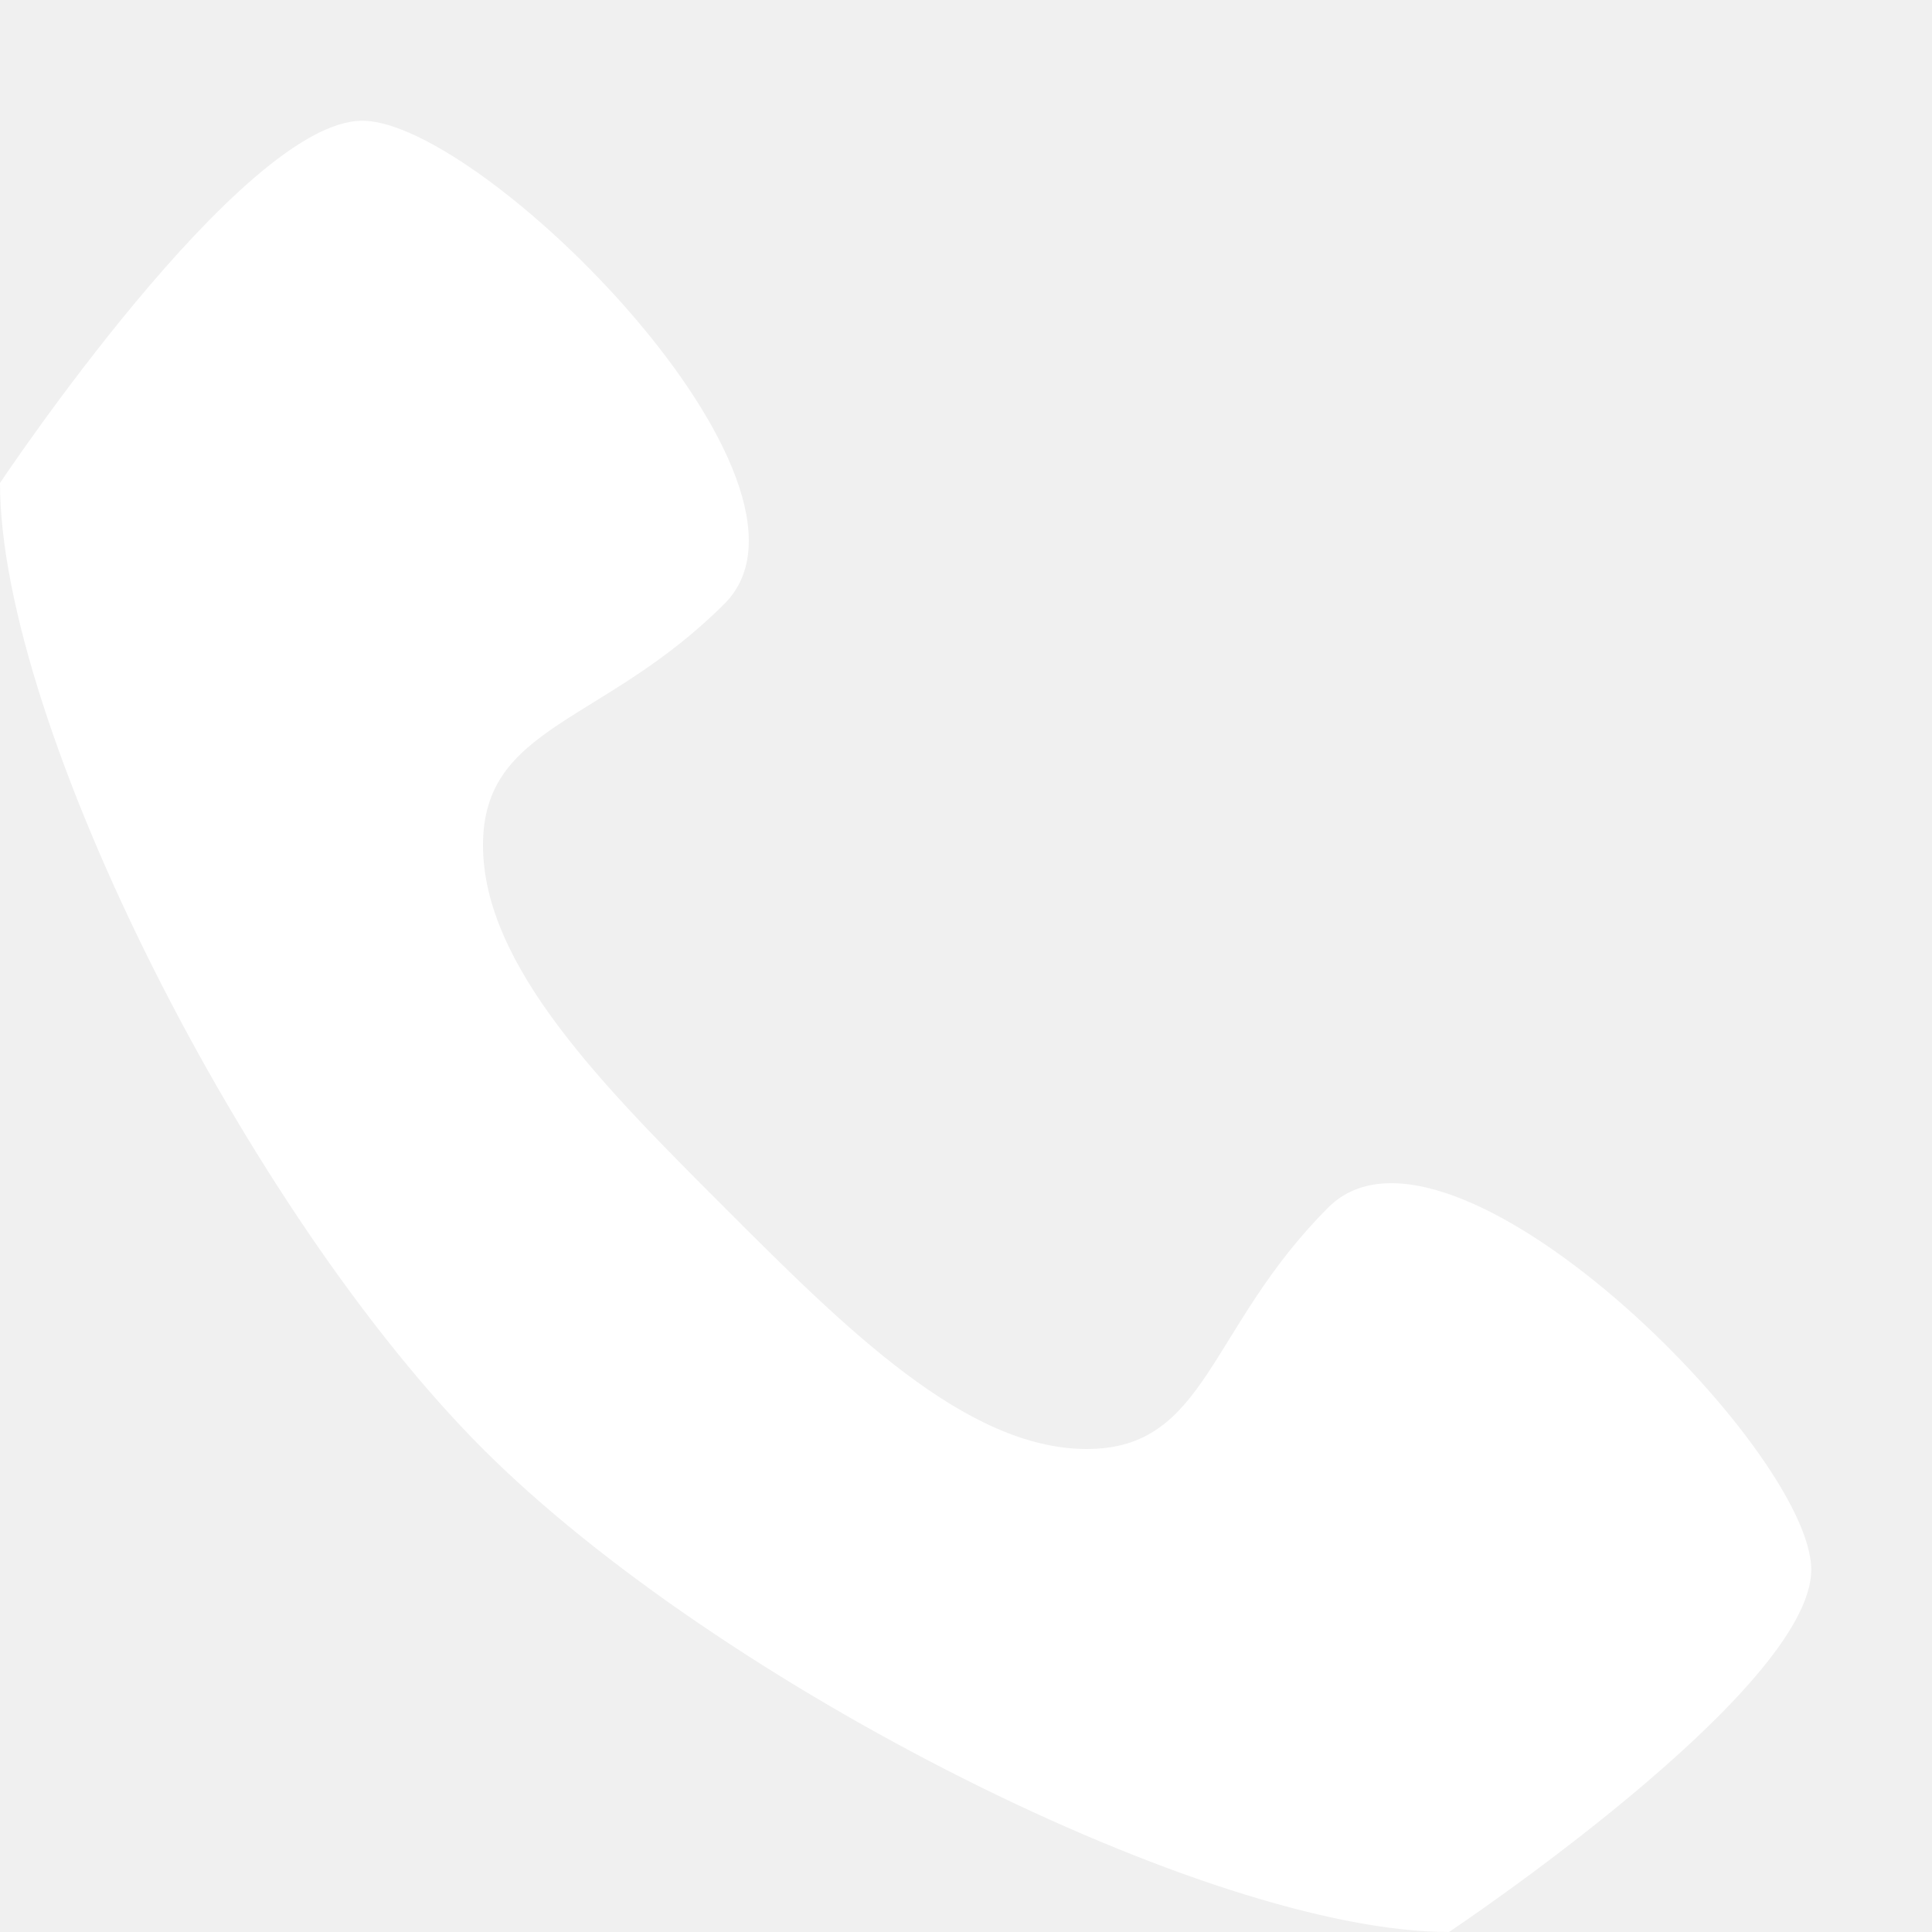
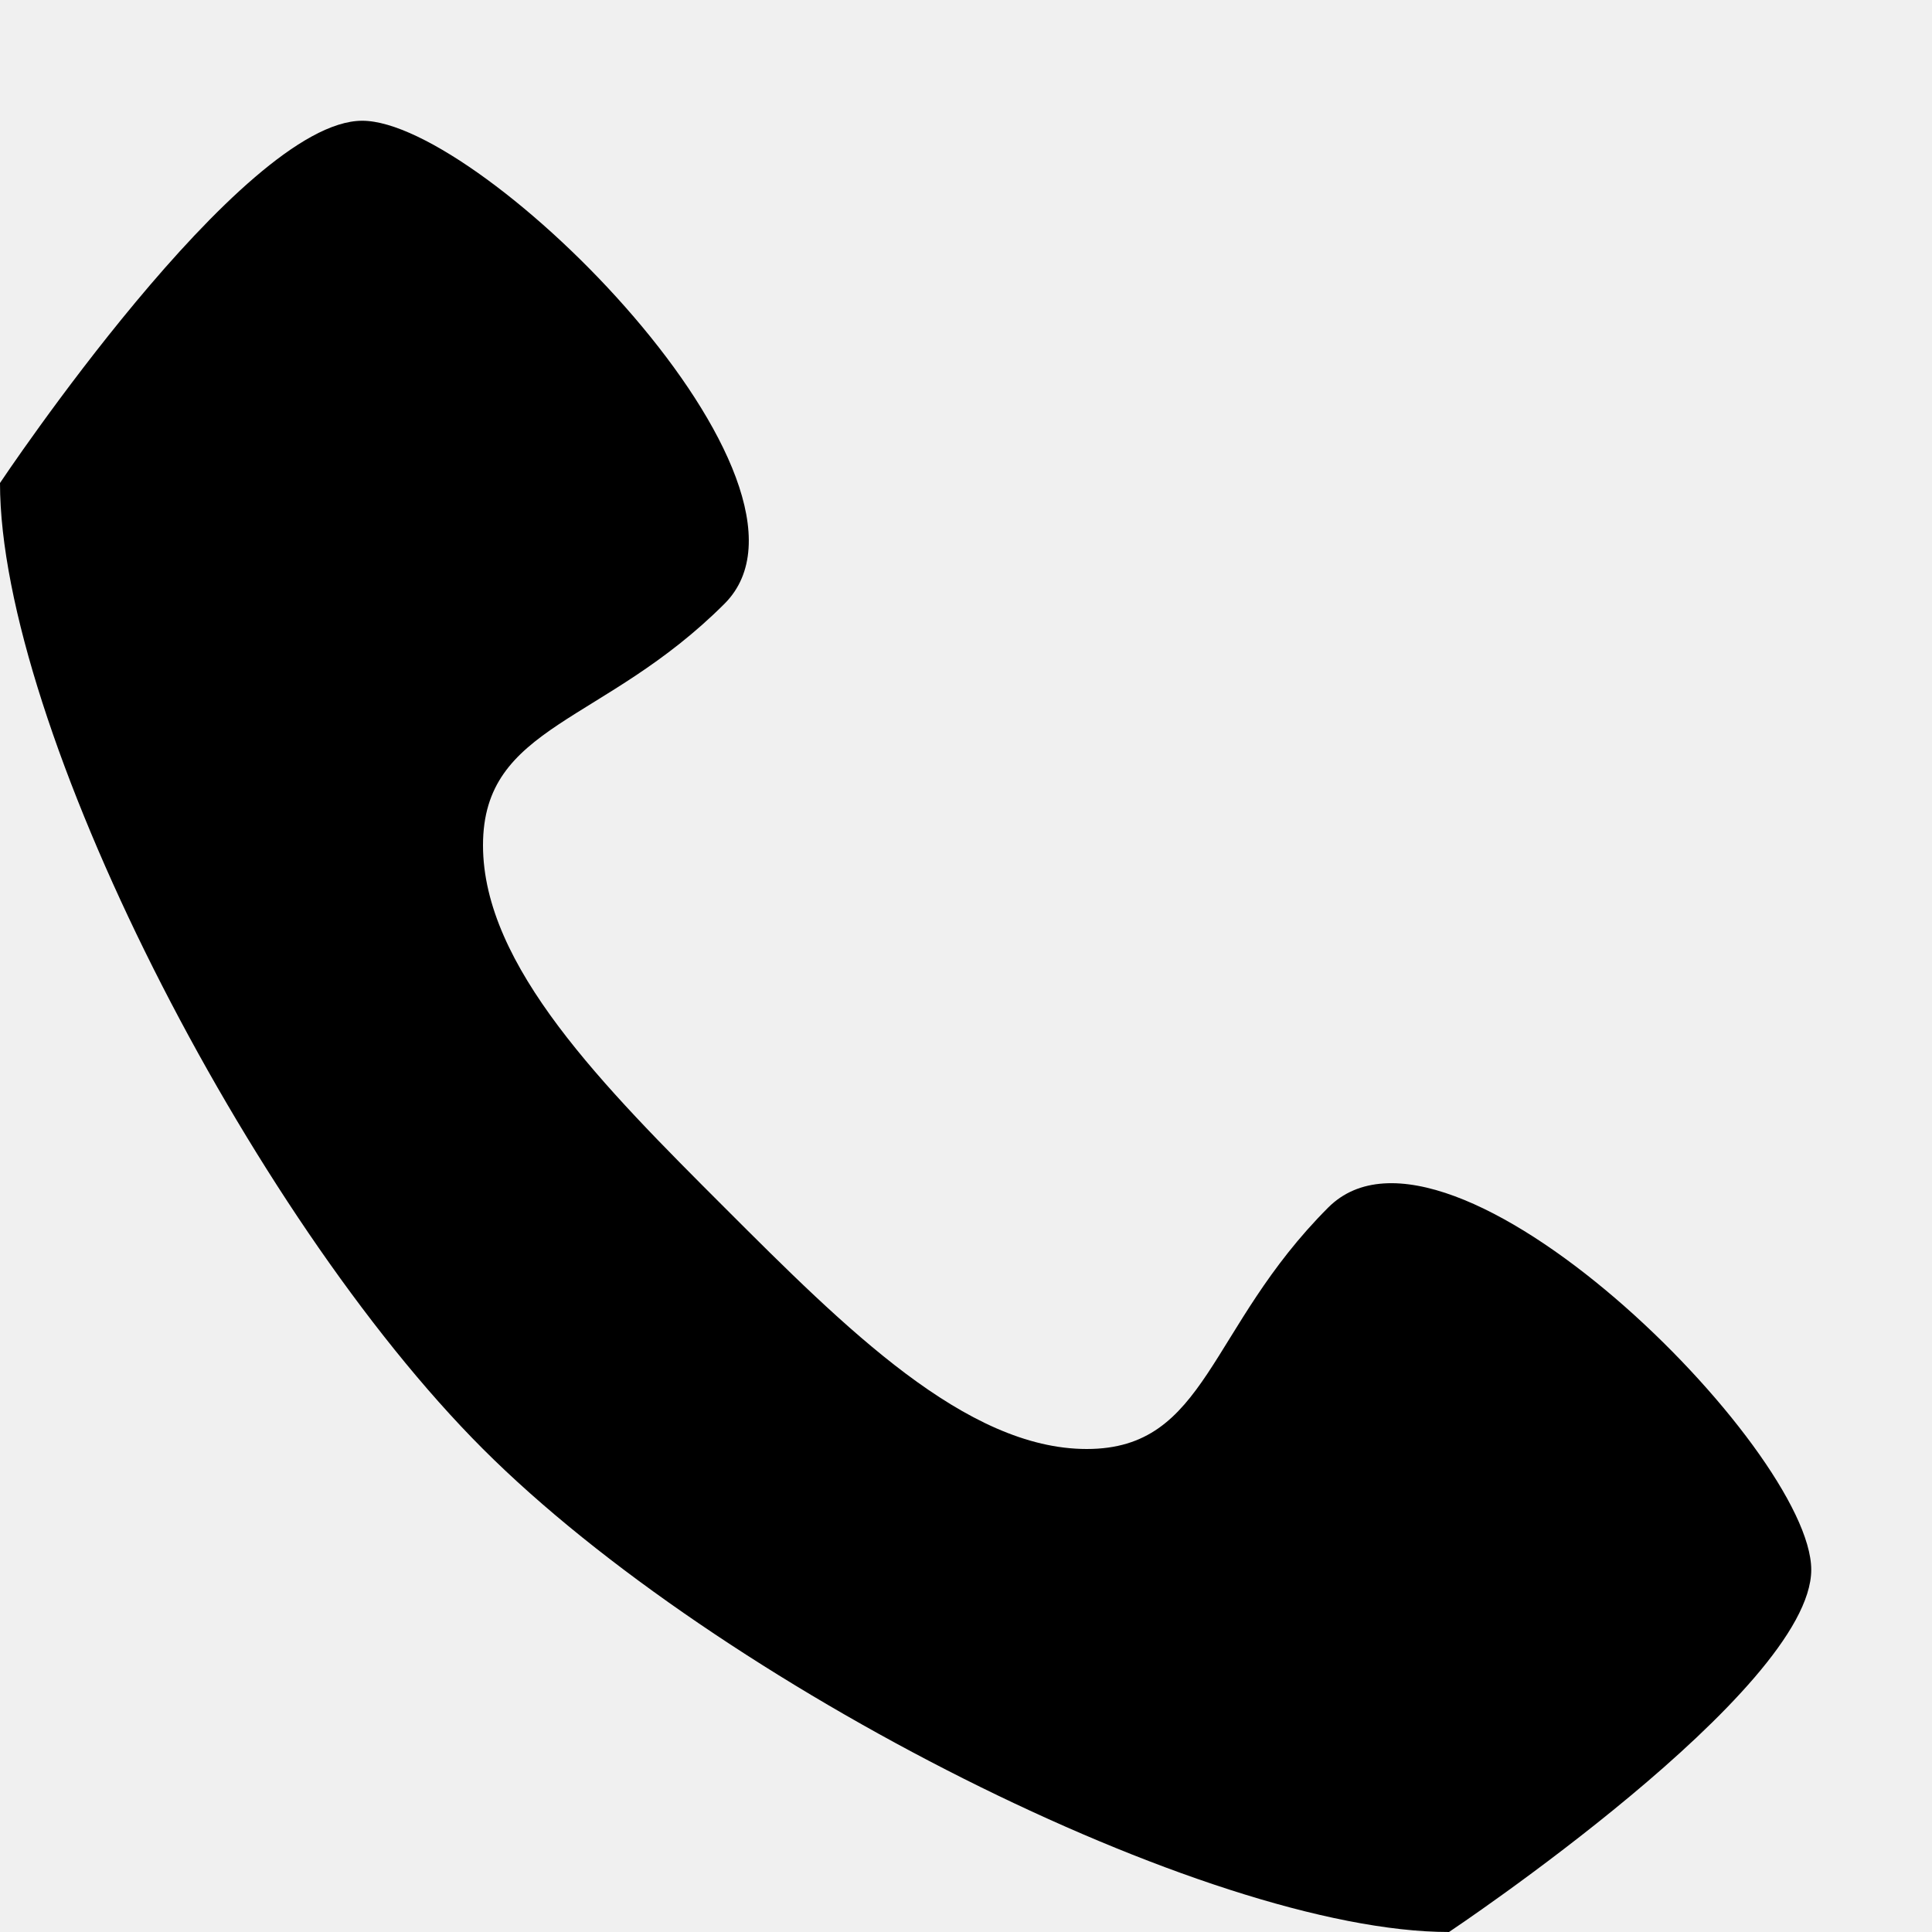
<svg xmlns="http://www.w3.org/2000/svg" version="1.1" width="32" height="32" viewBox="0 0 32 32">
-   <g fill="#ffffff">
-     <path d="M22 20c-2 2-2 4-4 4s-4-2-6-4-4-4-4-6 2-2 4-4-4-8-6-8-6 6-6 6c0 4 4.109 12.109 8 16s12 8 16 8c0 0 6-4 6-6s-6-8-8-6z" />
-   </g>
+   <path d="M22 20c-2 2-2 4-4 4s-4-2-6-4-4-4-4-6 2-2 4-4-4-8-6-8-6 6-6 6c0 4 4.109 12.109 8 16s12 8 16 8c0 0 6-4 6-6s-6-8-8-6z" />
</svg>
